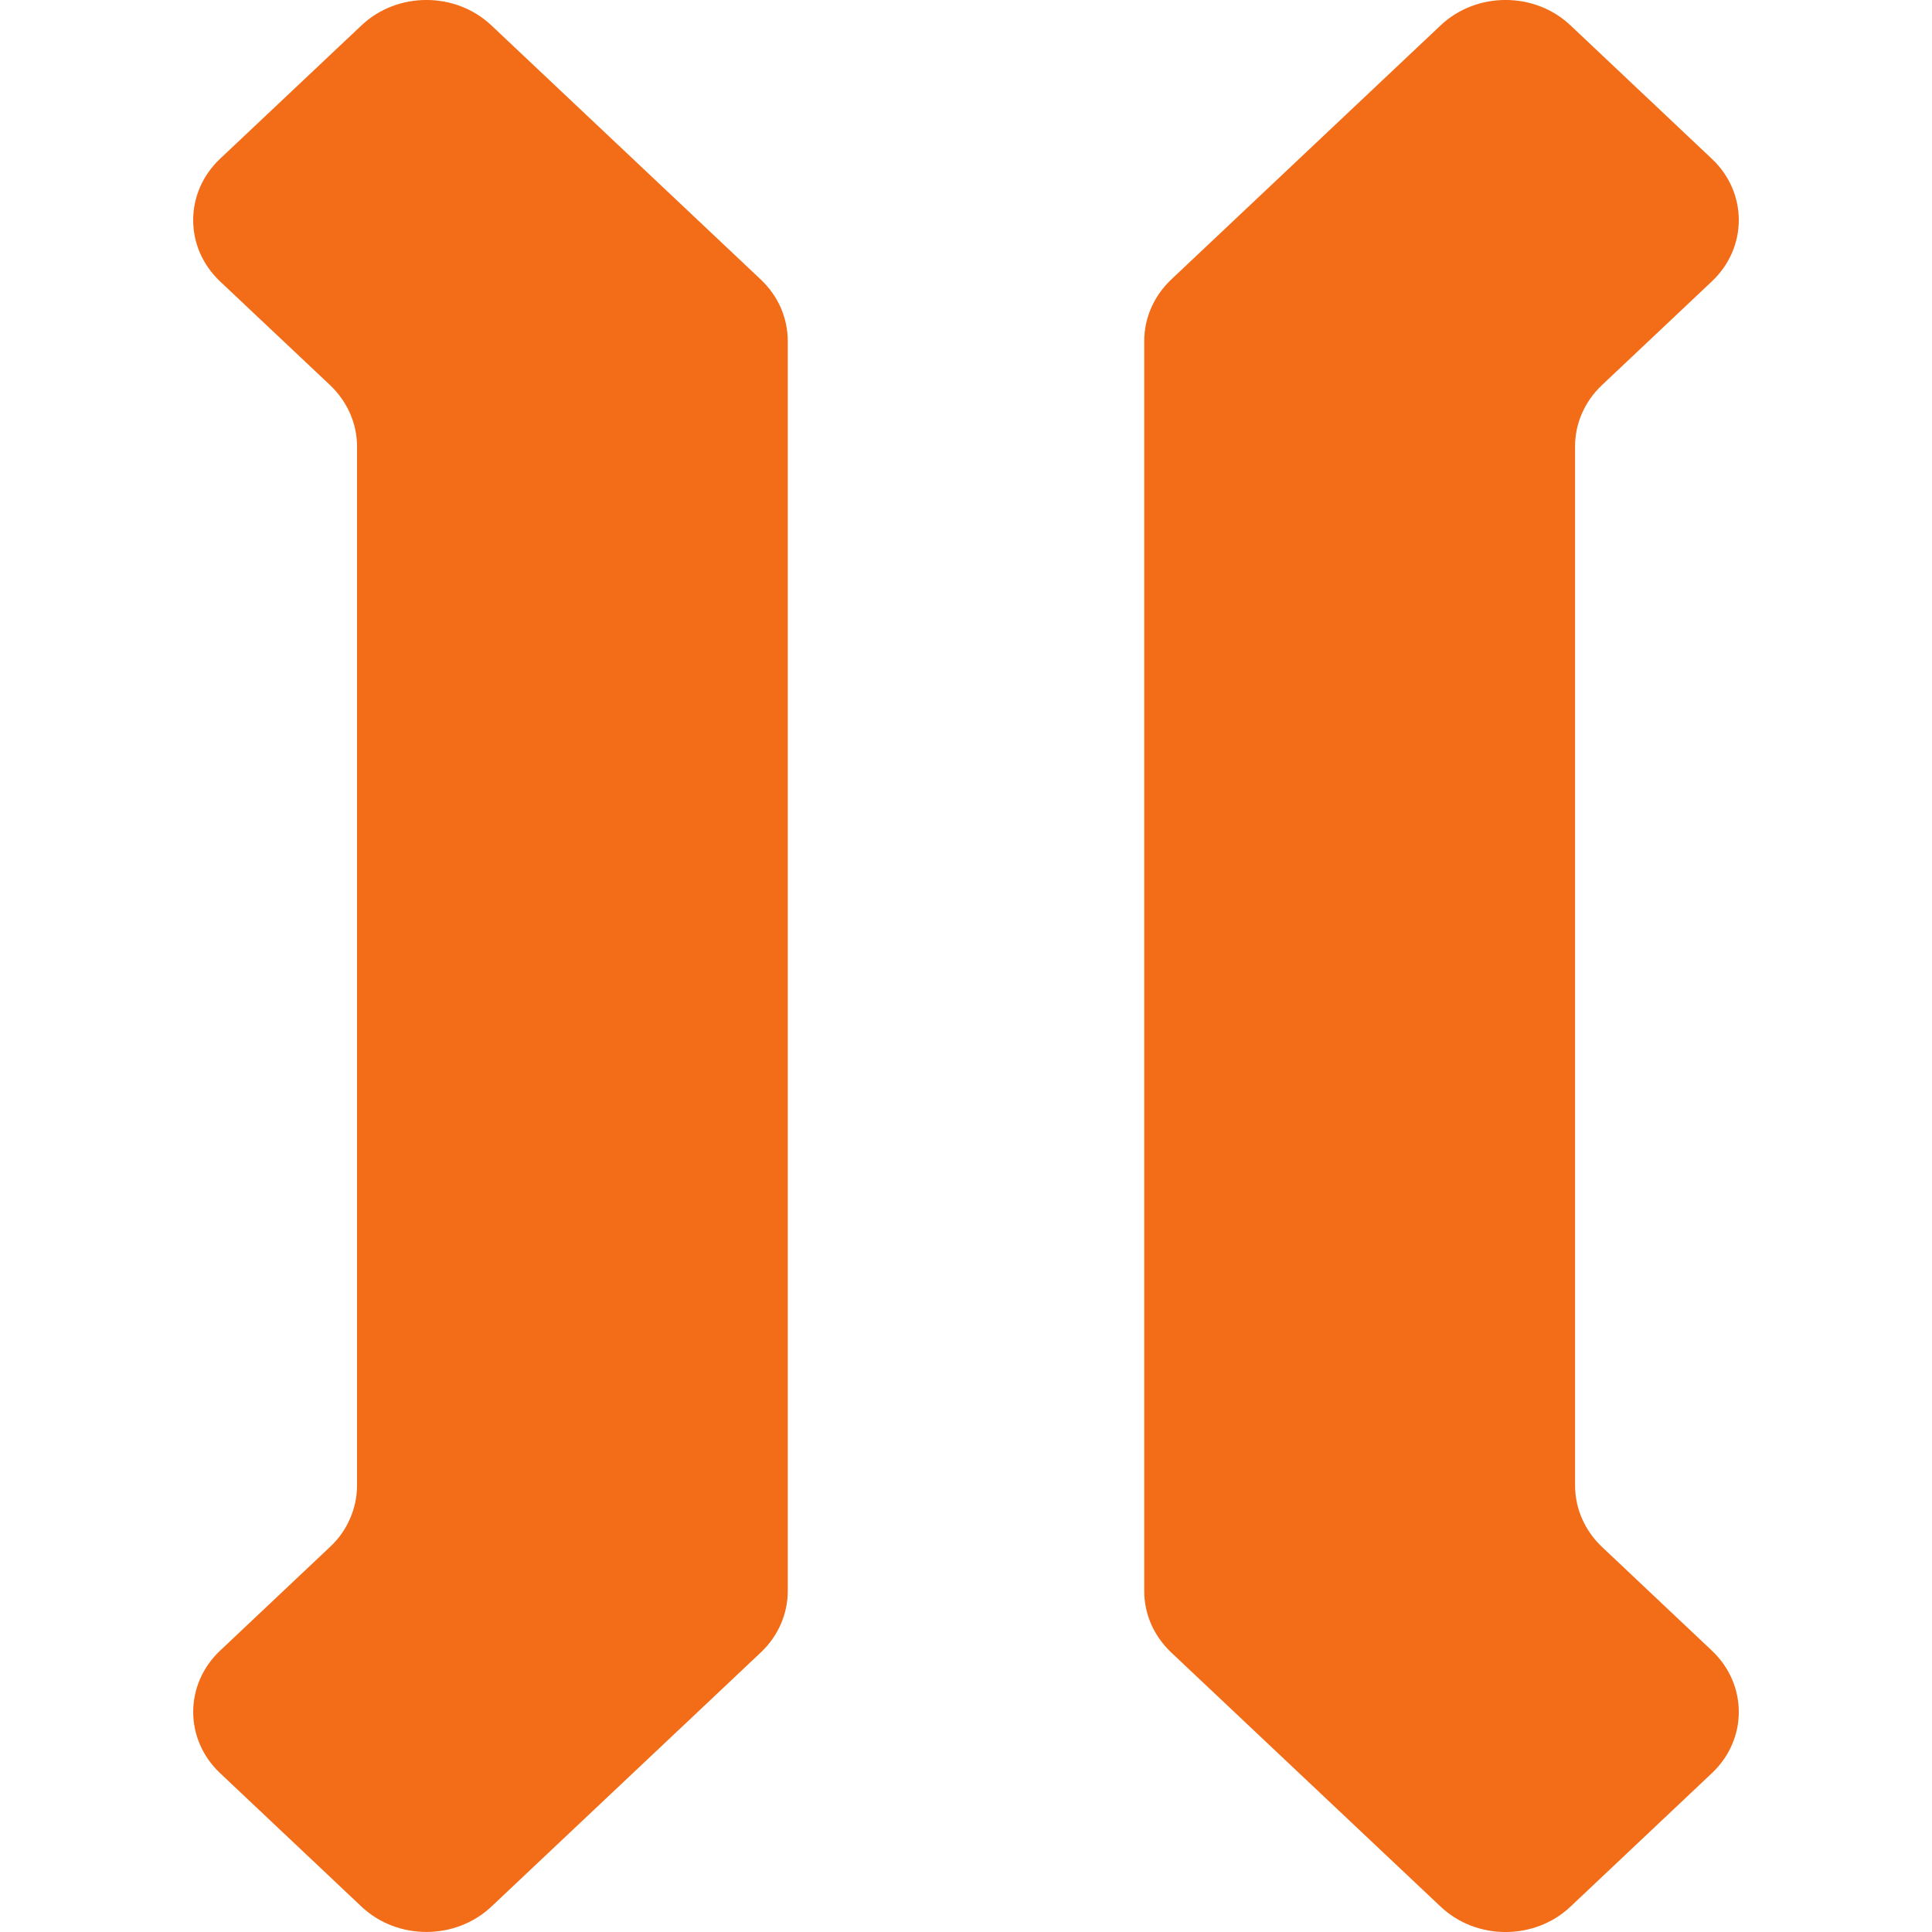
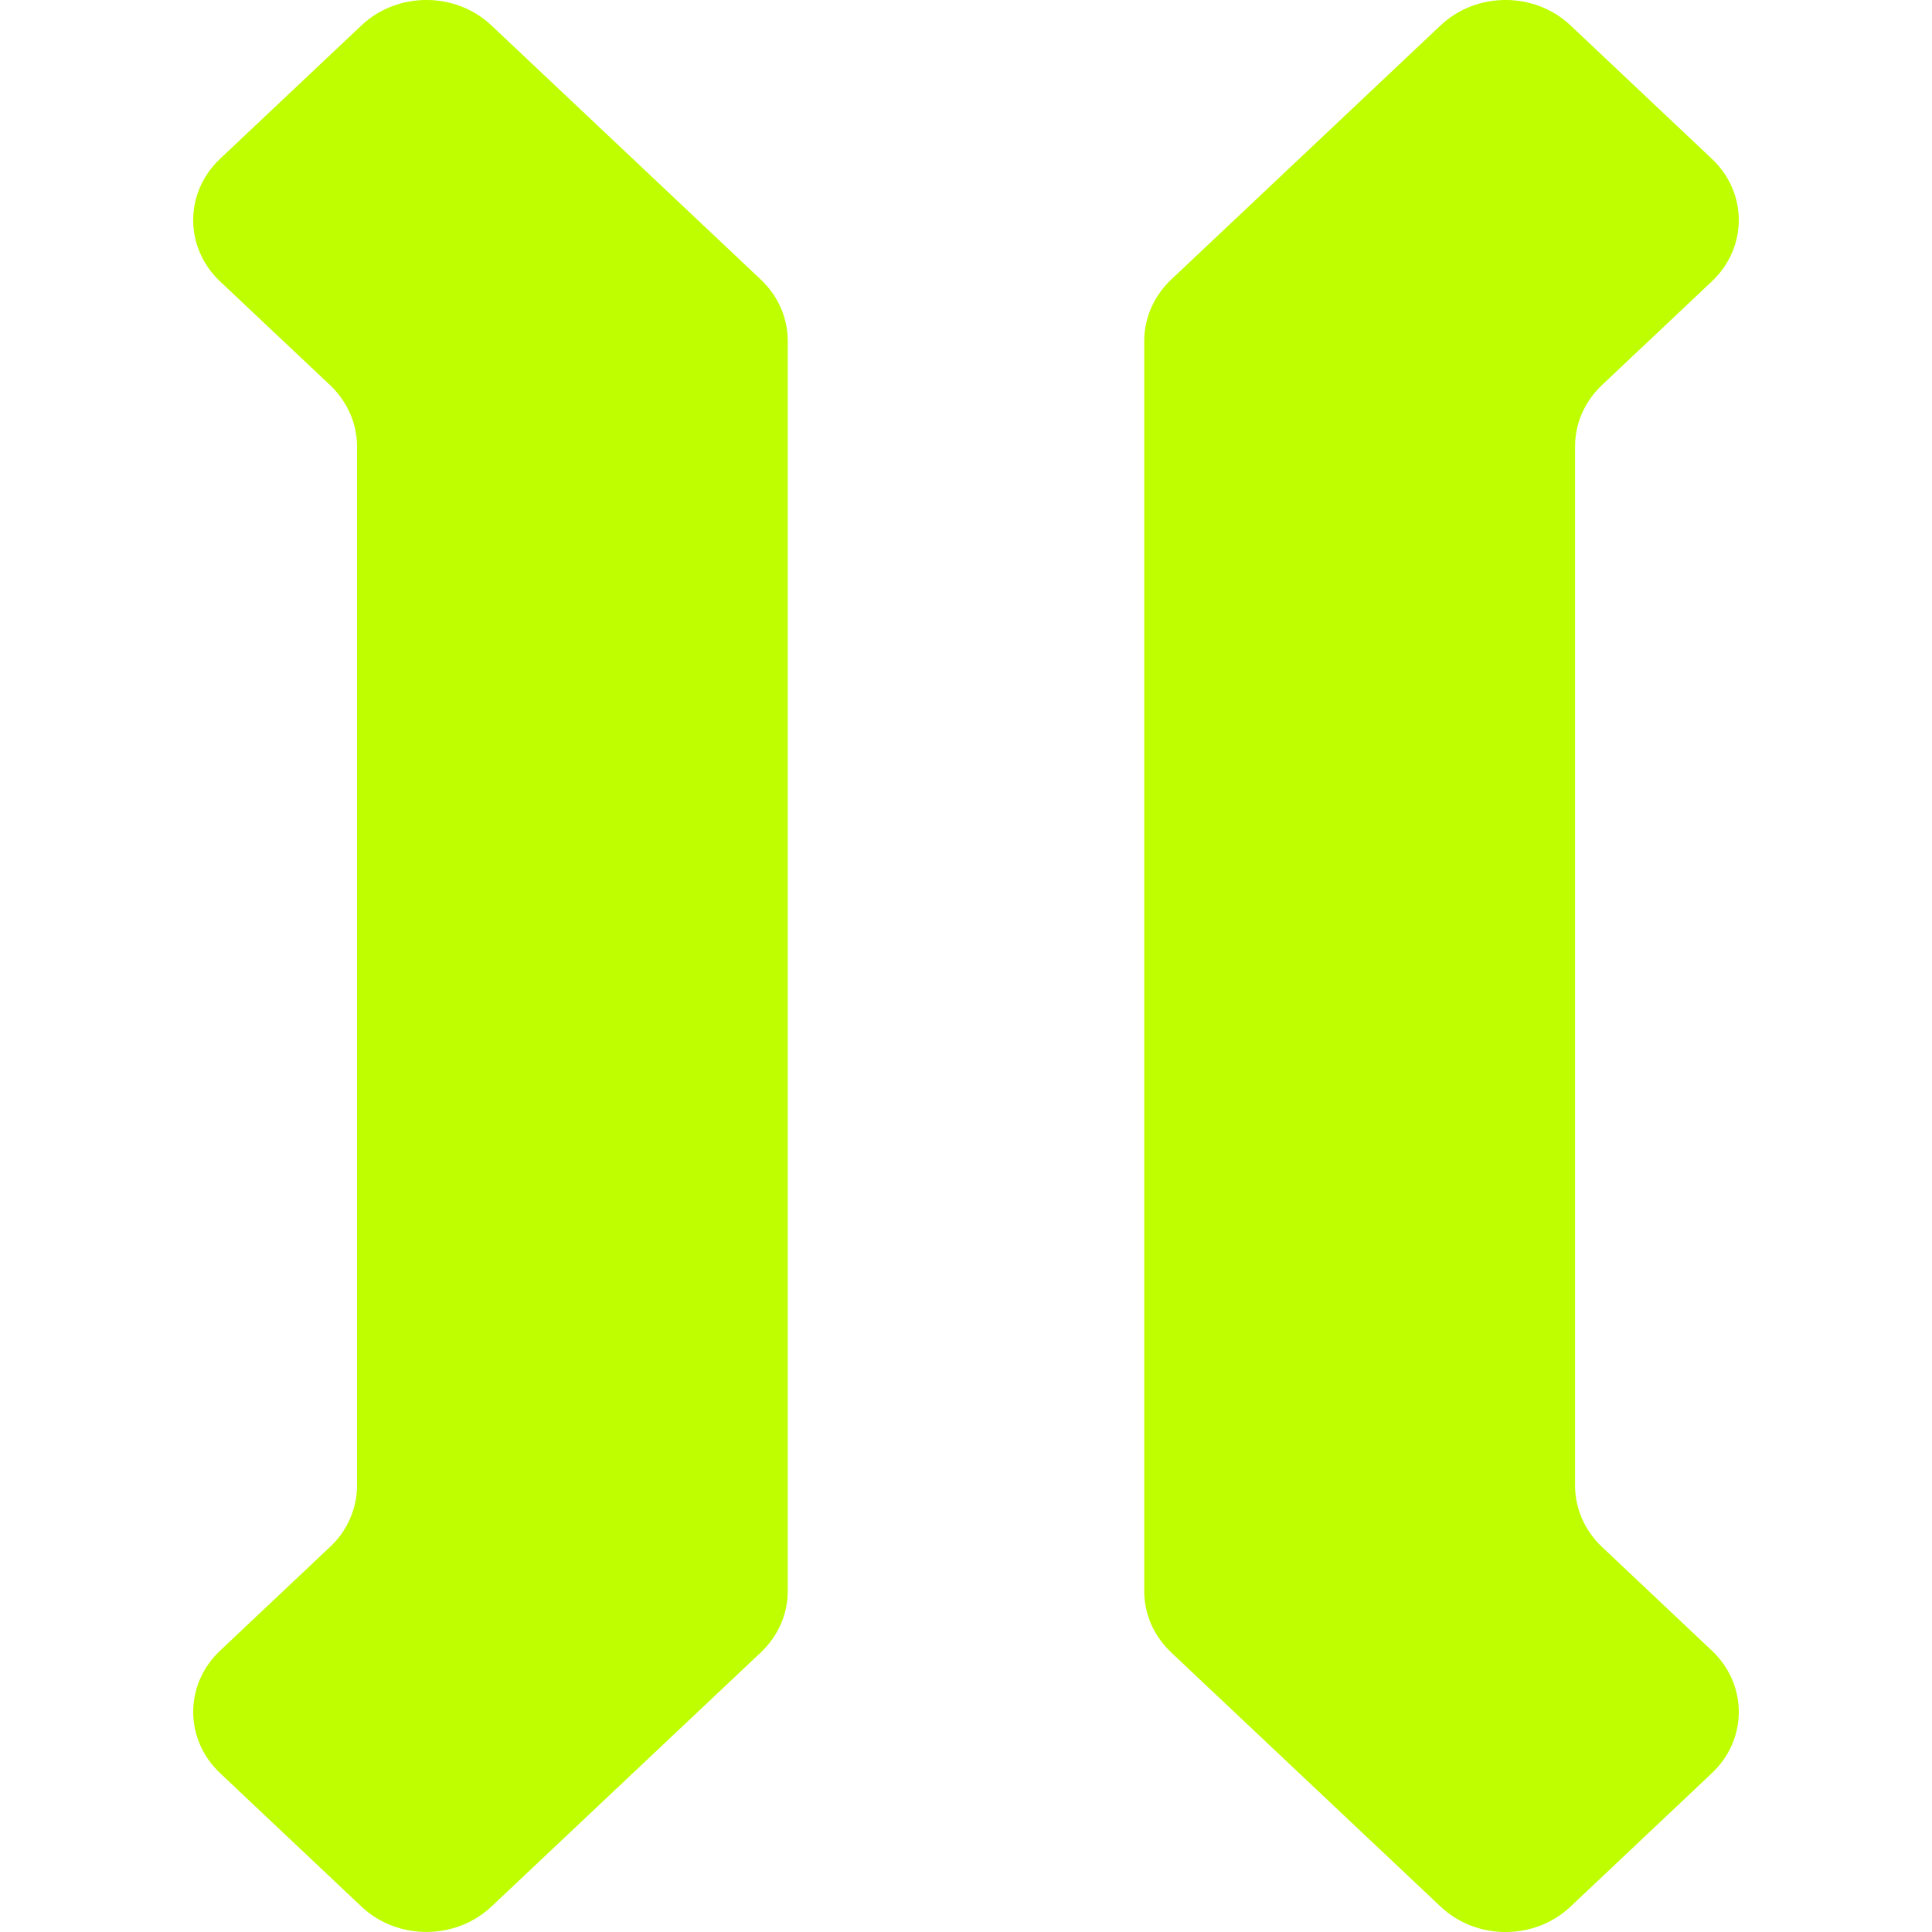
<svg xmlns="http://www.w3.org/2000/svg" width="20" height="20" viewBox="0 0 20 20" fill="none">
-   <path d="M17.721 2.913L16.583 3.987C16.495 4.07 16.425 4.169 16.377 4.278C16.329 4.387 16.305 4.504 16.305 4.622V15.378C16.305 15.616 16.405 15.844 16.583 16.013L17.721 17.087C18.093 17.438 18.093 18.006 17.721 18.356L16.258 19.737C15.887 20.088 15.284 20.088 14.913 19.737L12.123 17.105C12.035 17.021 11.965 16.923 11.917 16.814C11.869 16.705 11.845 16.588 11.845 16.47V3.53C11.845 3.292 11.945 3.064 12.123 2.895L14.913 0.263C15.284 -0.088 15.887 -0.088 16.258 0.263L17.721 1.644C18.093 1.994 18.093 2.562 17.721 2.913ZM3.417 3.987L2.278 2.913C1.907 2.563 1.907 1.994 2.278 1.644L3.742 0.263C4.113 -0.088 4.715 -0.088 5.087 0.263L7.877 2.895C7.965 2.979 8.035 3.077 8.083 3.186C8.13 3.295 8.155 3.412 8.155 3.53V16.47C8.155 16.708 8.055 16.936 7.877 17.105L5.087 19.737C4.715 20.087 4.113 20.087 3.742 19.737L2.279 18.356C1.907 18.006 1.907 17.437 2.279 17.087L3.417 16.013C3.506 15.93 3.576 15.831 3.623 15.722C3.671 15.613 3.696 15.496 3.696 15.378V4.622C3.696 4.384 3.595 4.156 3.417 3.987Z" fill="#F36C17" />
+   <path d="M17.721 2.913L16.583 3.987C16.495 4.07 16.425 4.169 16.377 4.278C16.329 4.387 16.305 4.504 16.305 4.622V15.378C16.305 15.616 16.405 15.844 16.583 16.013L17.721 17.087C18.093 17.438 18.093 18.006 17.721 18.356L16.258 19.737C15.887 20.088 15.284 20.088 14.913 19.737L12.123 17.105C12.035 17.021 11.965 16.923 11.917 16.814C11.869 16.705 11.845 16.588 11.845 16.47V3.53C11.845 3.292 11.945 3.064 12.123 2.895L14.913 0.263C15.284 -0.088 15.887 -0.088 16.258 0.263L17.721 1.644C18.093 1.994 18.093 2.562 17.721 2.913ZM3.417 3.987L2.278 2.913C1.907 2.563 1.907 1.994 2.278 1.644L3.742 0.263C4.113 -0.088 4.715 -0.088 5.087 0.263L7.877 2.895C7.965 2.979 8.035 3.077 8.083 3.186C8.13 3.295 8.155 3.412 8.155 3.53V16.47C8.155 16.708 8.055 16.936 7.877 17.105L5.087 19.737C4.715 20.087 4.113 20.087 3.742 19.737L2.279 18.356C1.907 18.006 1.907 17.437 2.279 17.087L3.417 16.013C3.506 15.93 3.576 15.831 3.623 15.722C3.671 15.613 3.696 15.496 3.696 15.378V4.622C3.696 4.384 3.595 4.156 3.417 3.987Z" fill="#BEFE00" />
</svg>
